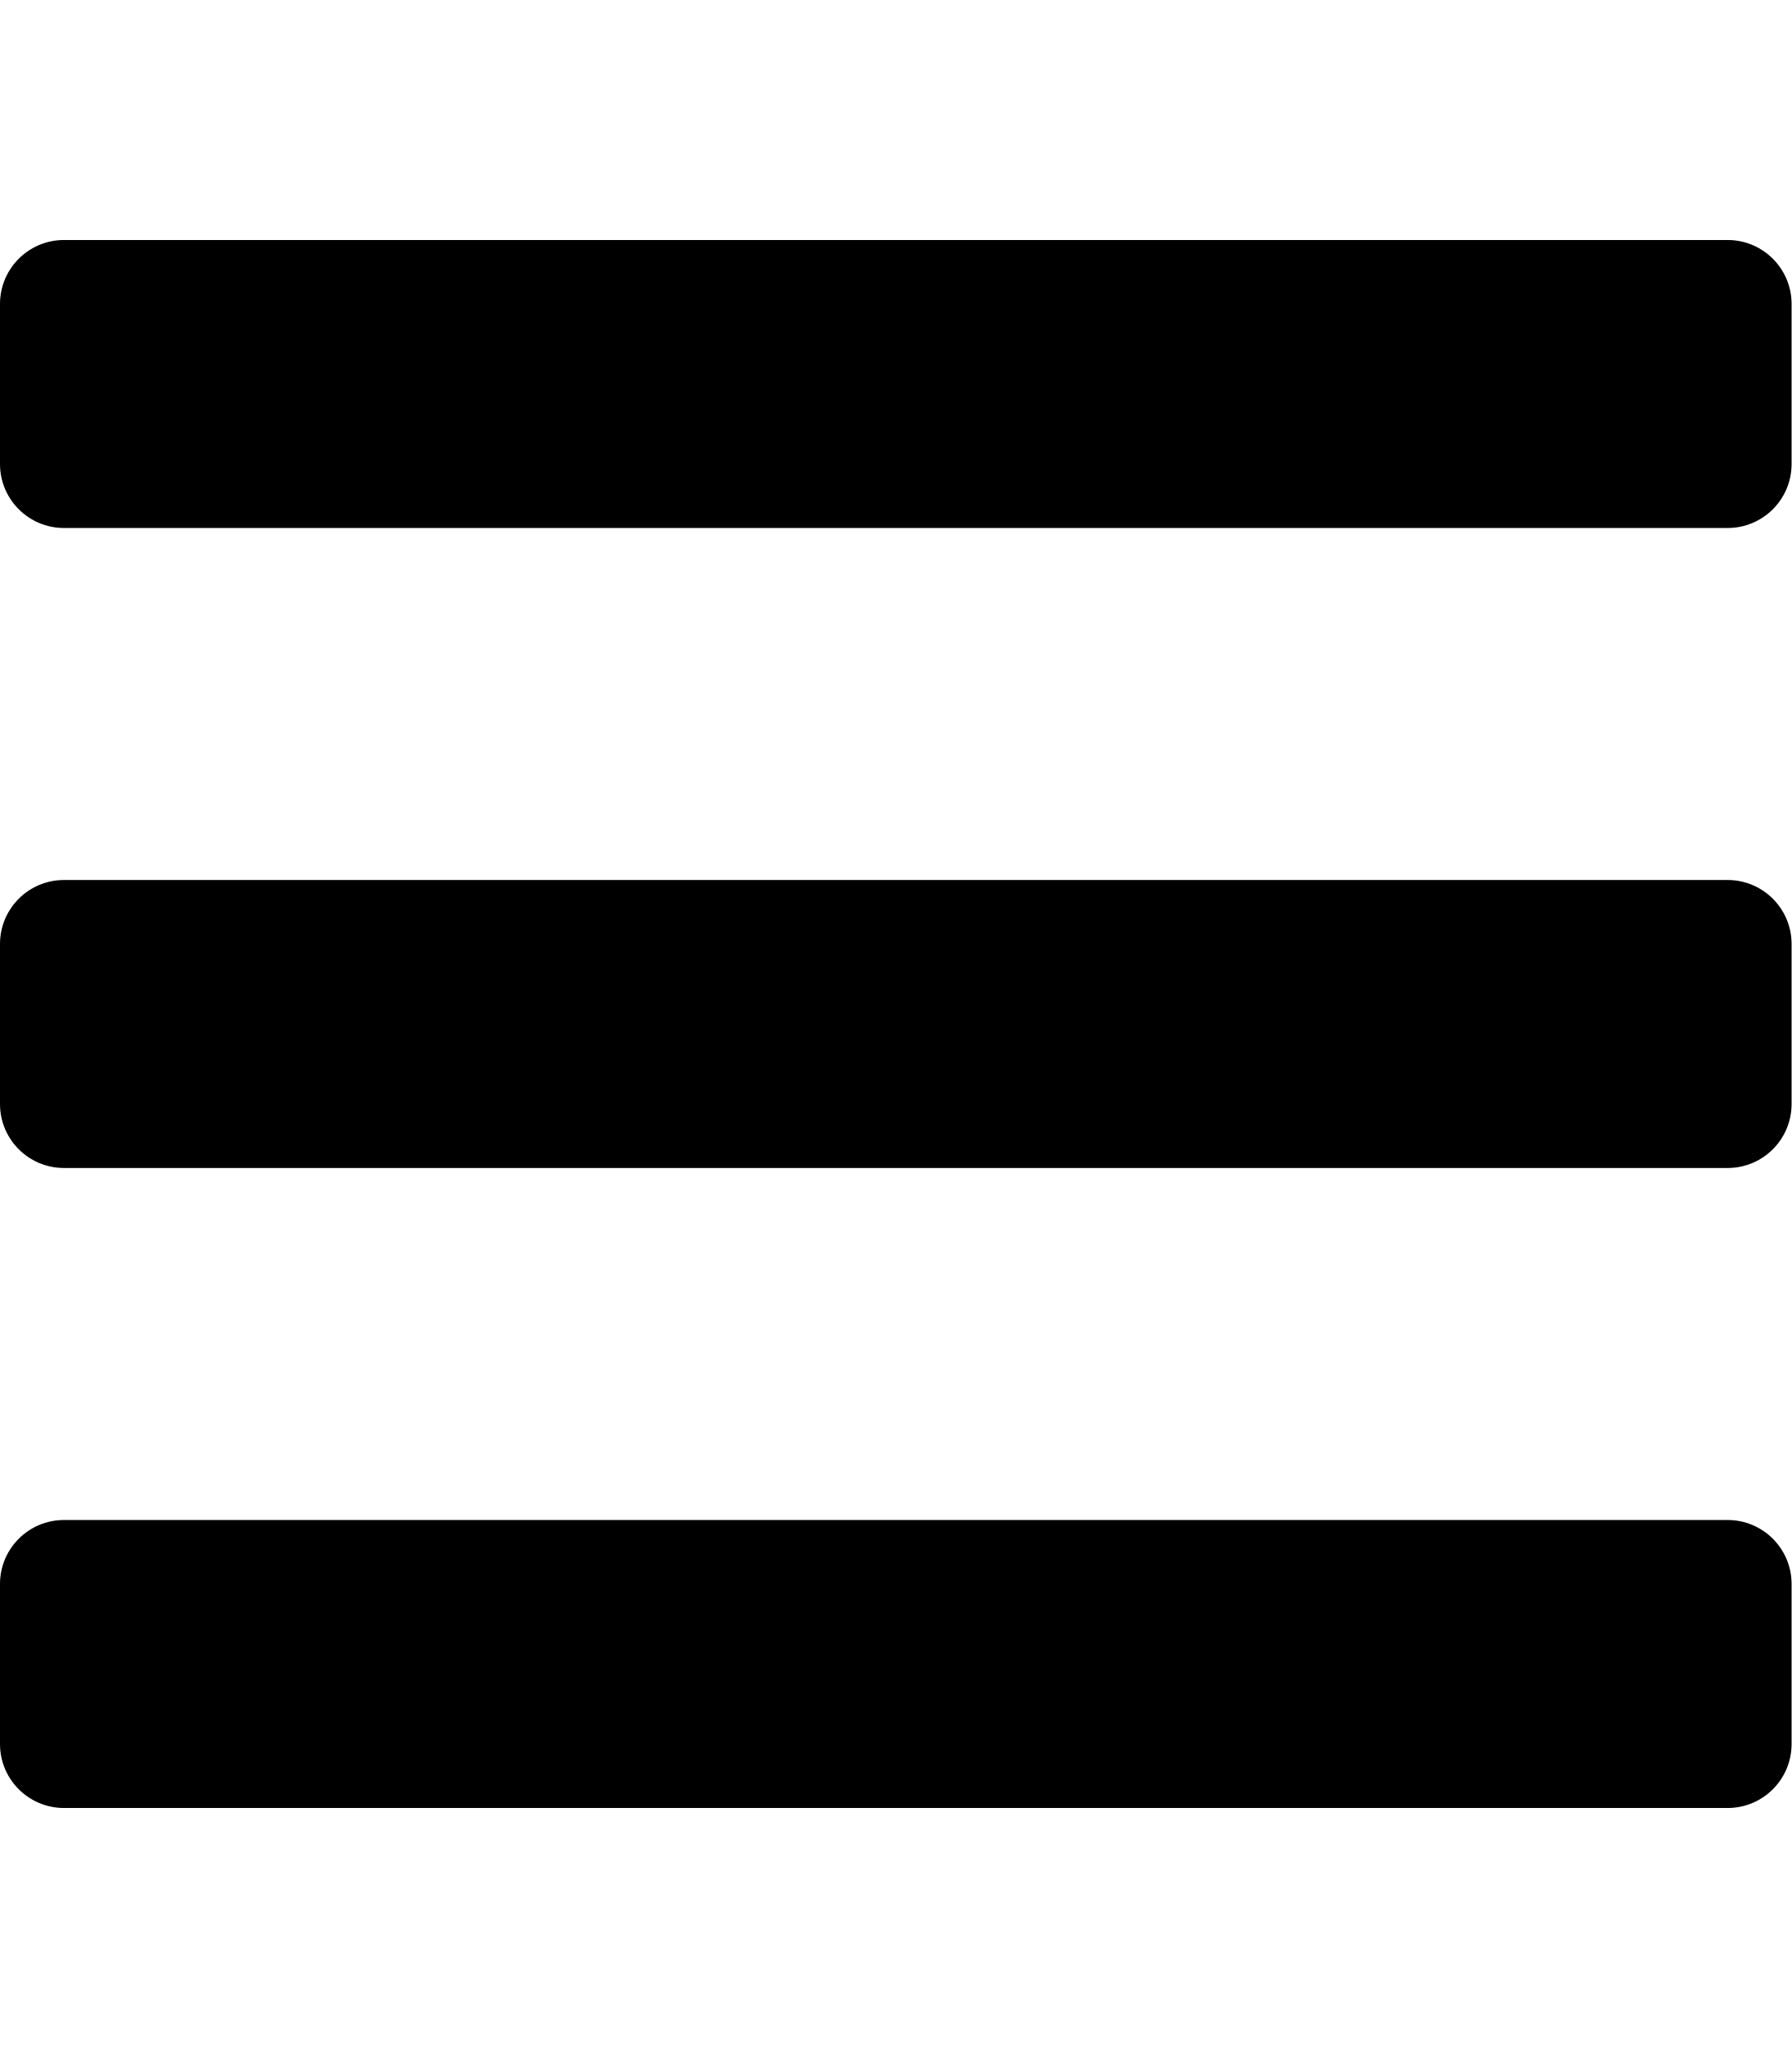
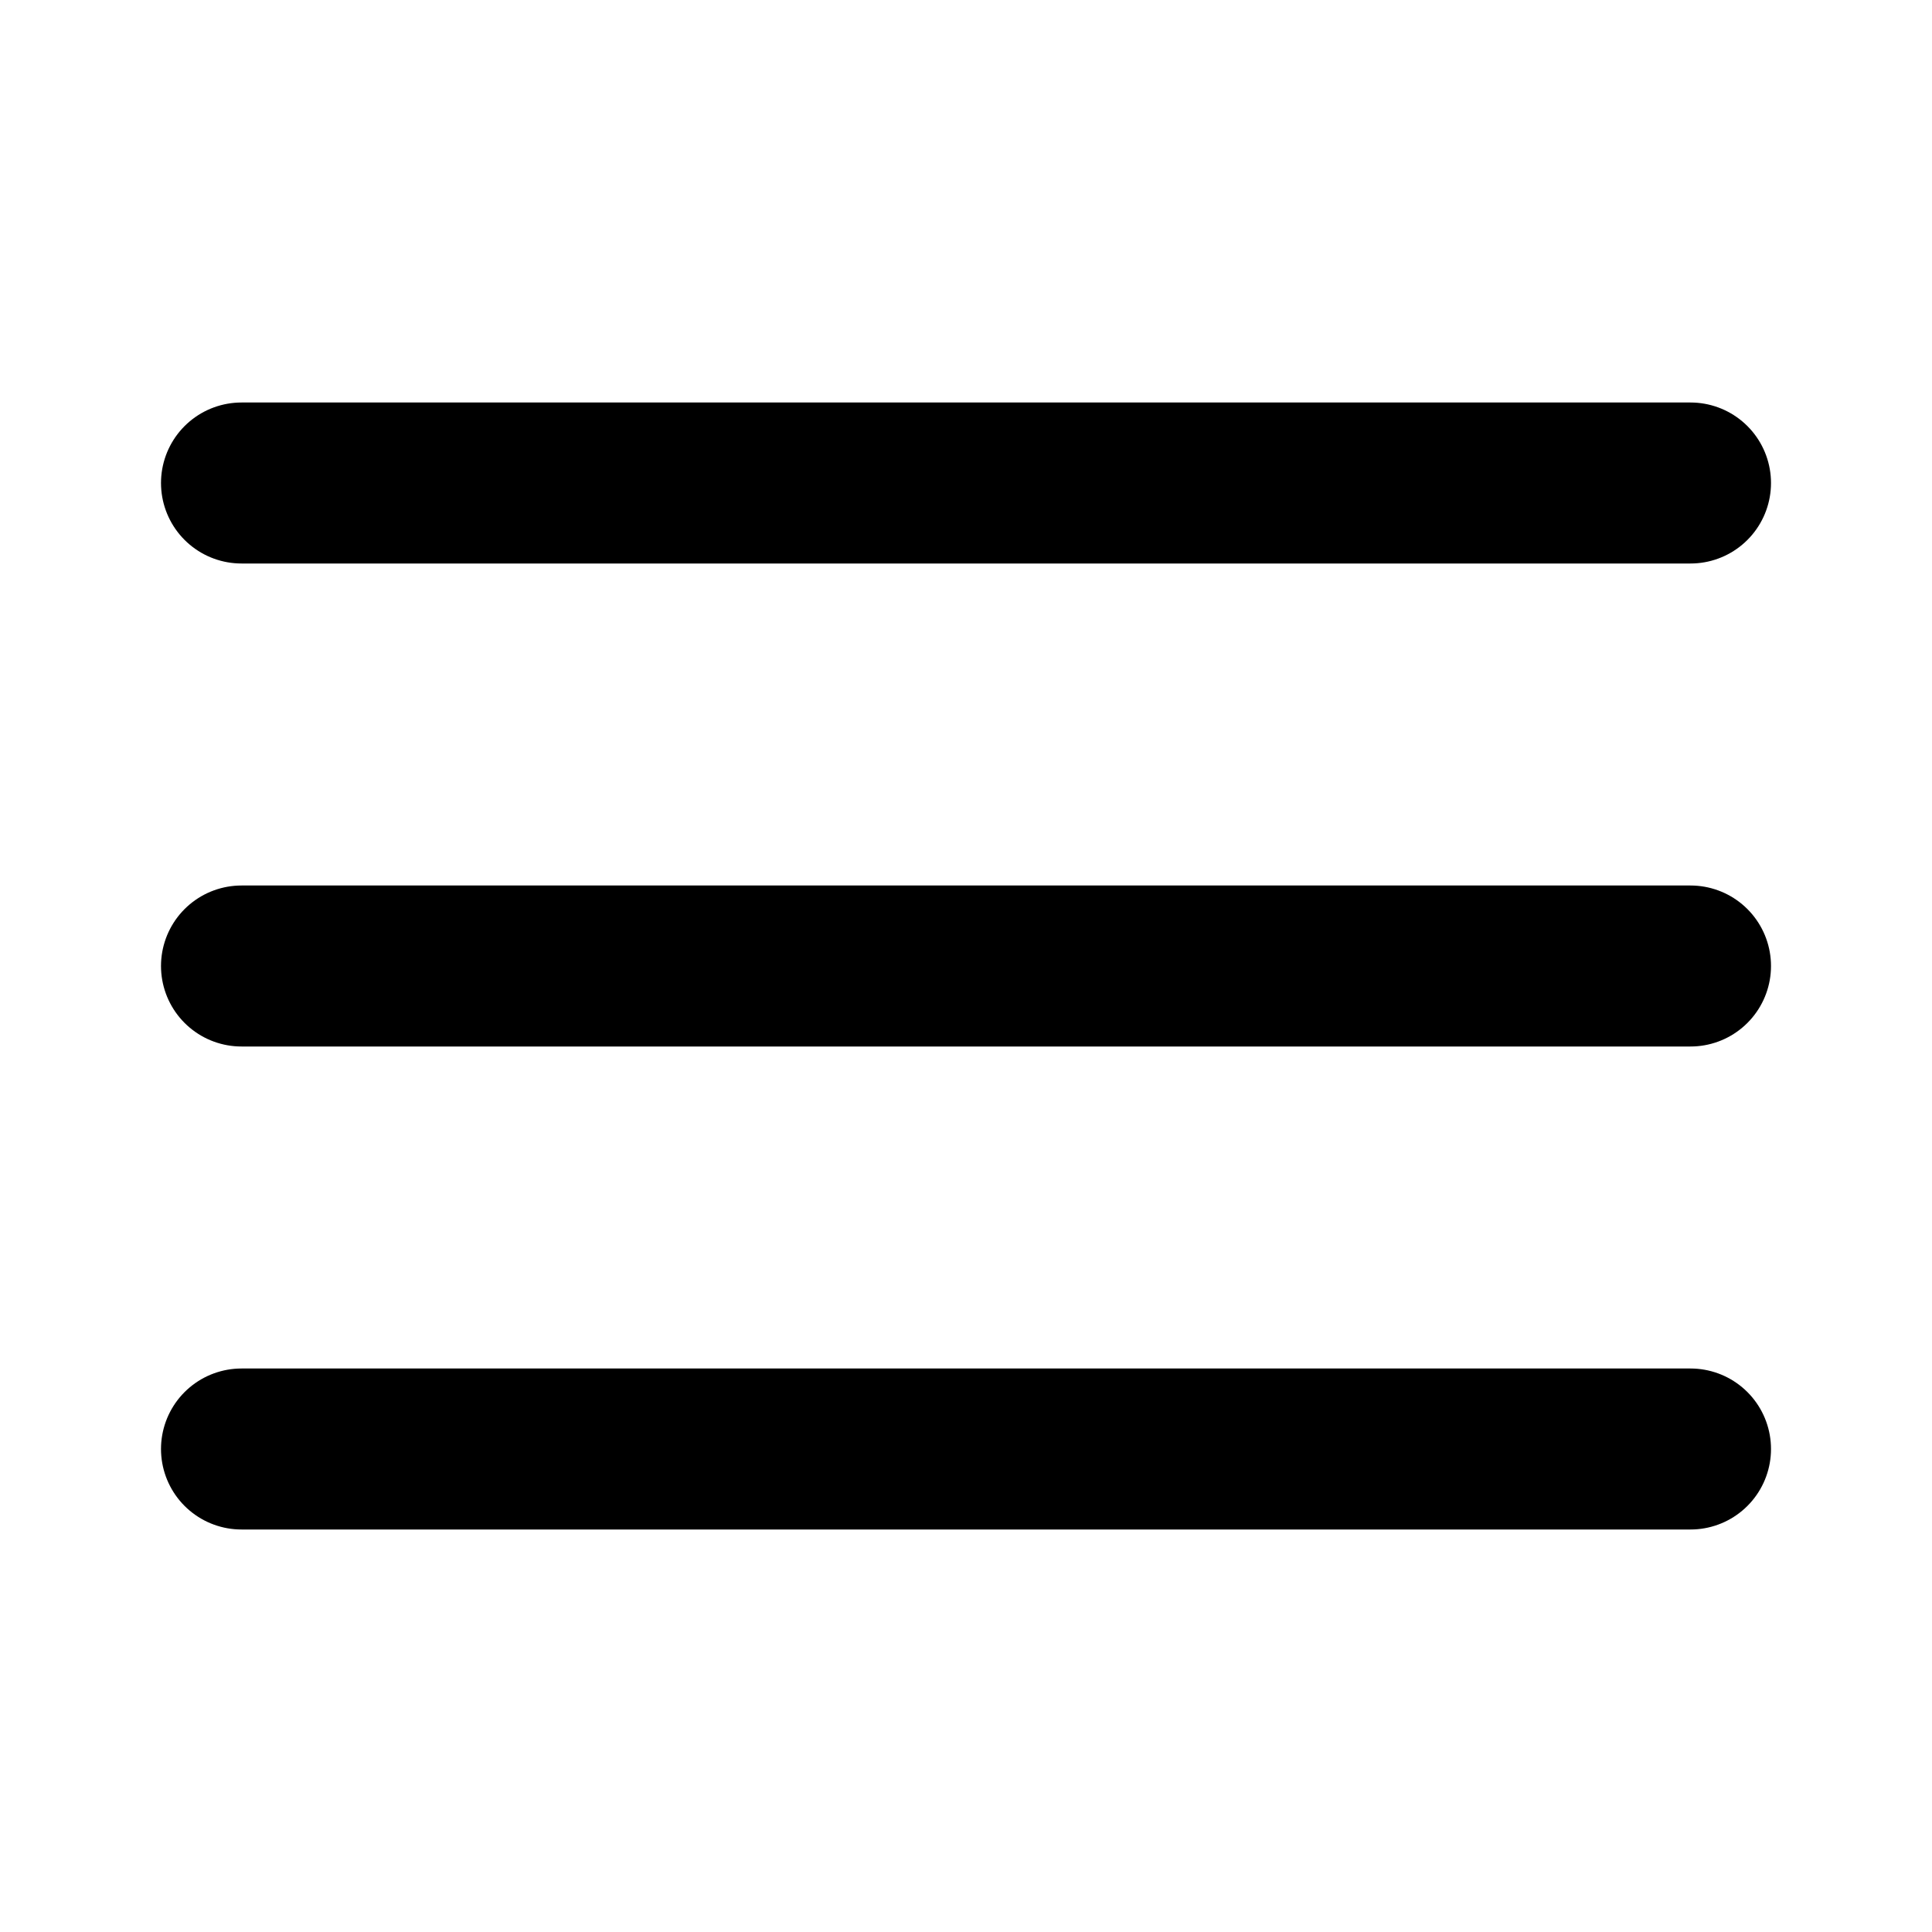
- <svg xmlns="http://www.w3.org/2000/svg" aria-hidden="true" focusable="false" data-prefix="fas" data-icon="bars" role="img" viewBox="0 0 448 512" class="svg-inline--fa fa-bars fa-w-14">
-   <path fill="currentColor" d="M16 132h416c8.837 0 16-7.163 16-16V76c0-8.837-7.163-16-16-16H16C7.163 60 0 67.163 0 76v40c0 8.837 7.163 16 16 16zm0 160h416c8.837 0 16-7.163 16-16v-40c0-8.837-7.163-16-16-16H16c-8.837 0-16 7.163-16 16v40c0 8.837 7.163 16 16 16zm0 160h416c8.837 0 16-7.163 16-16v-40c0-8.837-7.163-16-16-16H16c-8.837 0-16 7.163-16 16v40c0 8.837 7.163 16 16 16z" class="">
- 	</path>
+ <svg xmlns="http://www.w3.org/2000/svg" width="24" height="24" viewBox="0 0 24 24" fill="none" stroke="currentColor" stroke-width="2" stroke-linecap="round" stroke-linejoin="round" class="feather feather-menu">
+   <line x1="3" y1="12" x2="21" y2="12" />
+   <line x1="3" y1="6" x2="21" y2="6" />
+   <line x1="3" y1="18" x2="21" y2="18" />
</svg>
